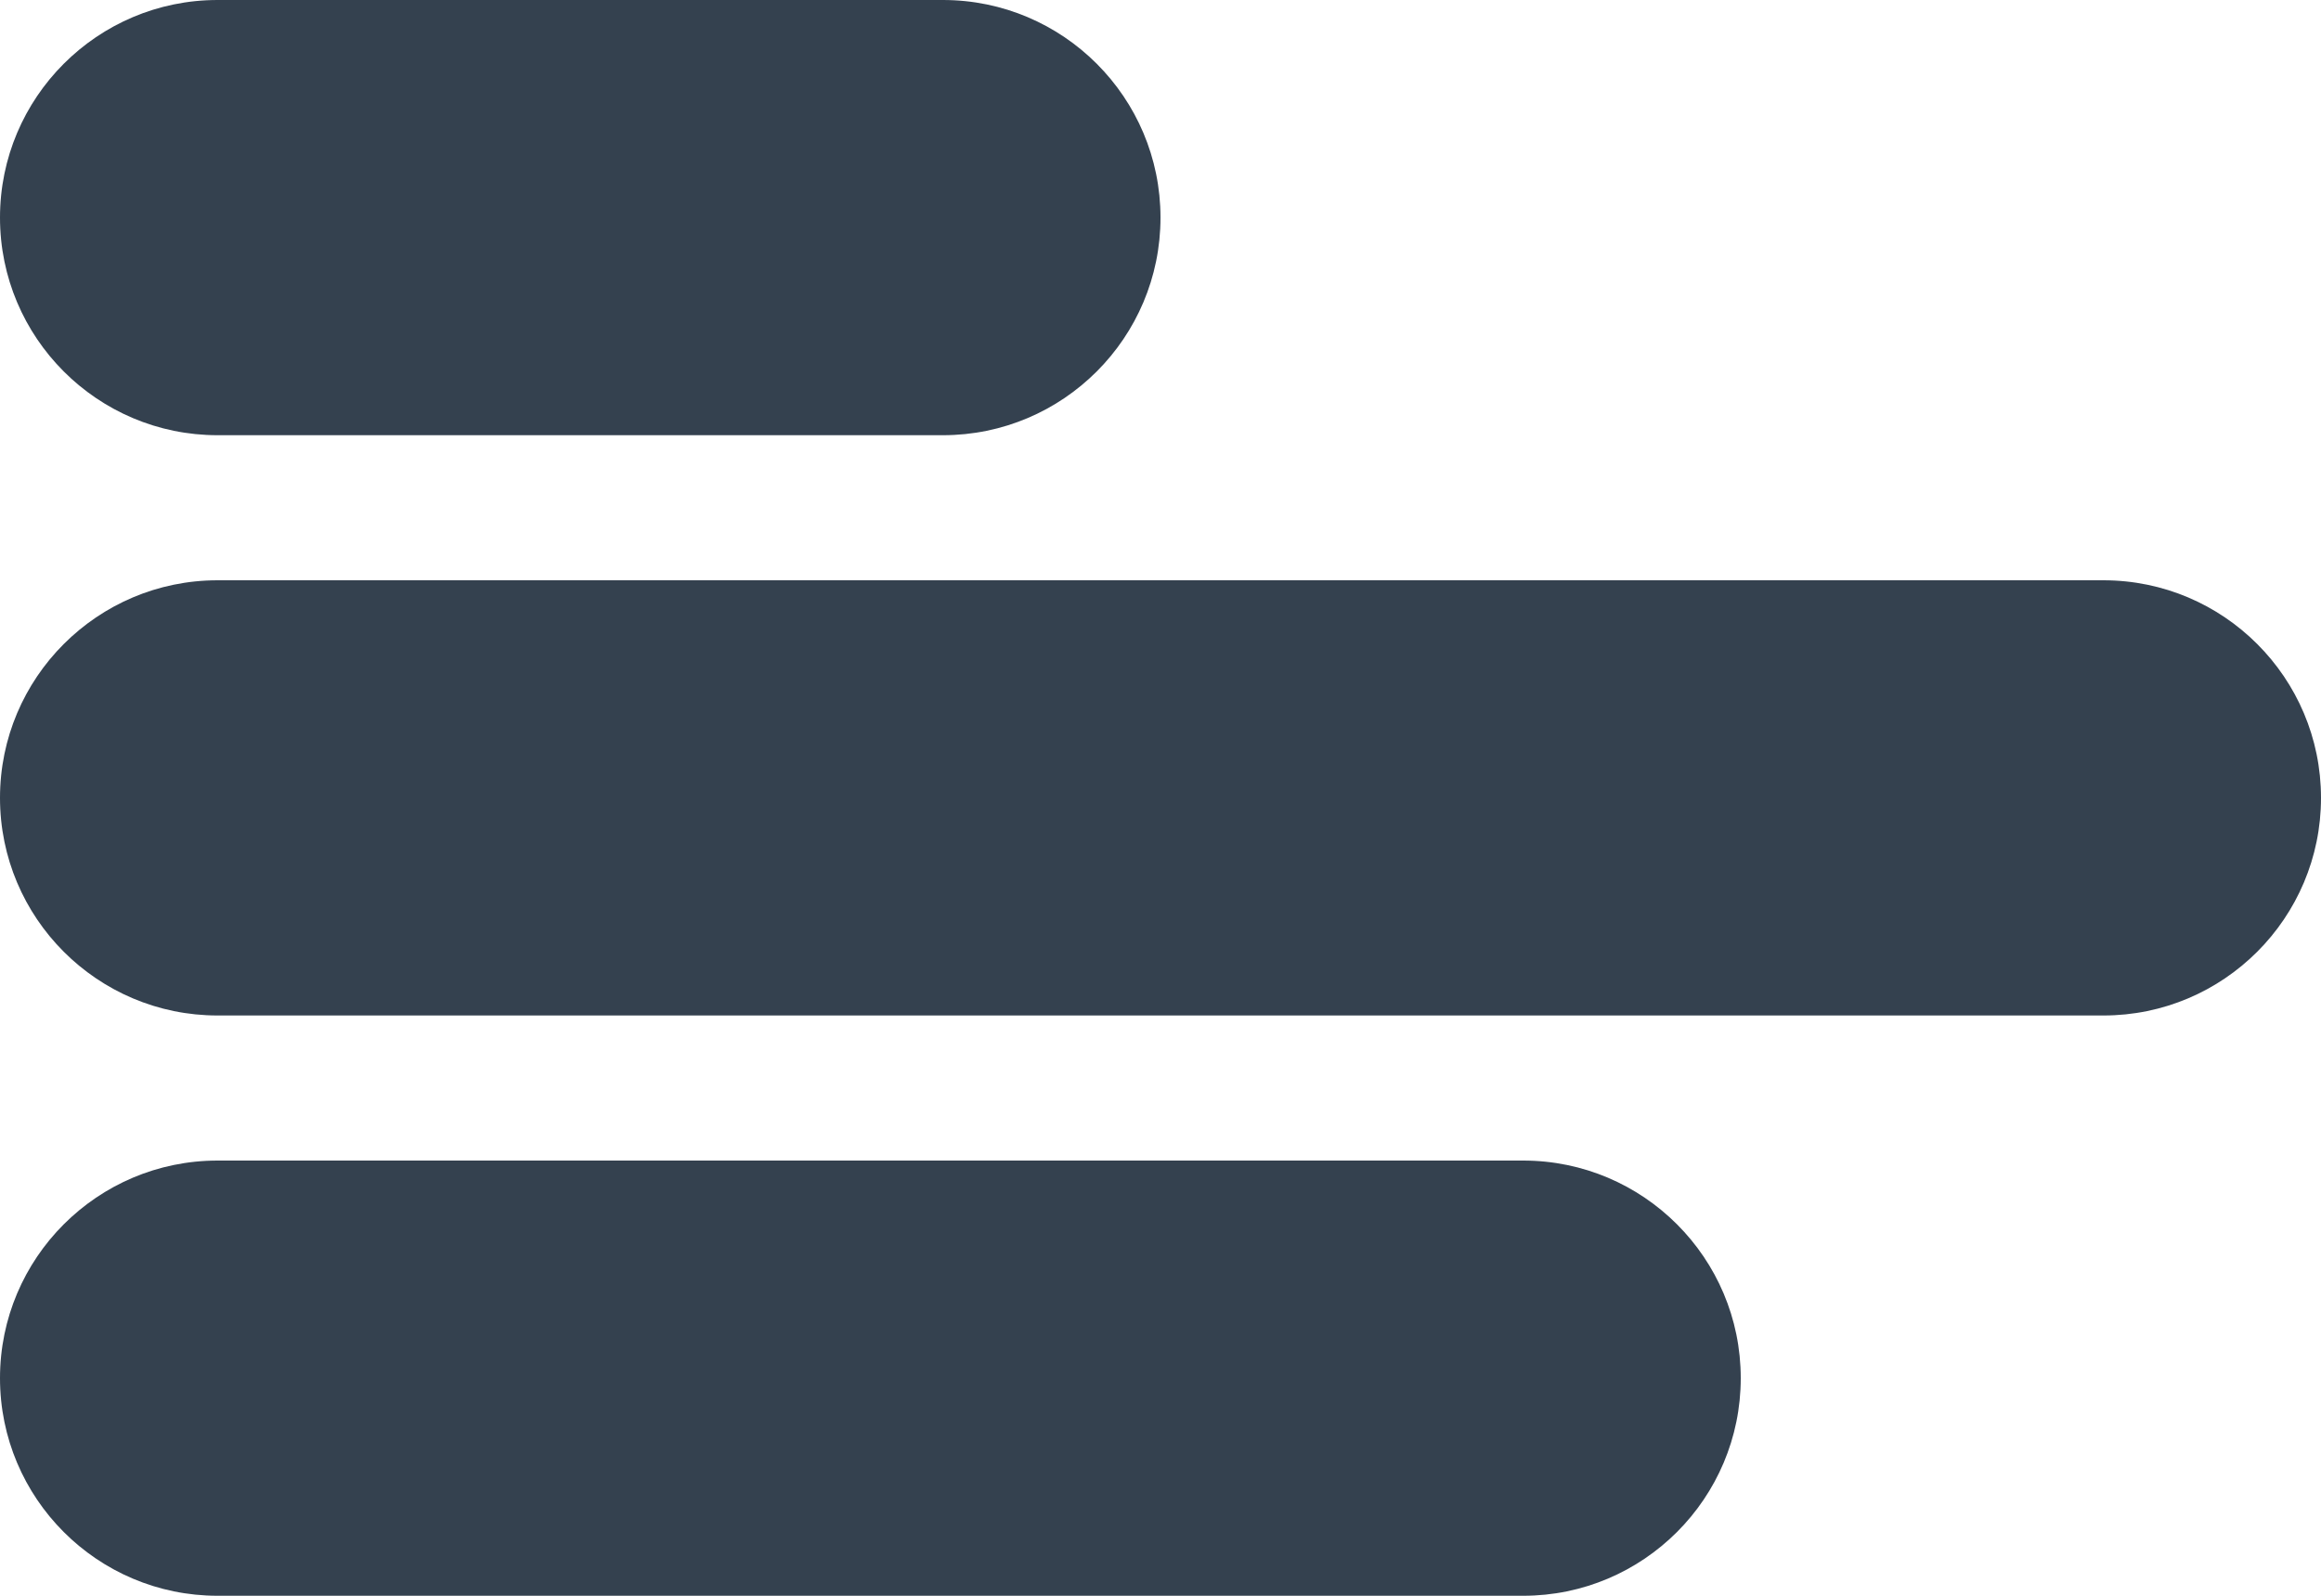
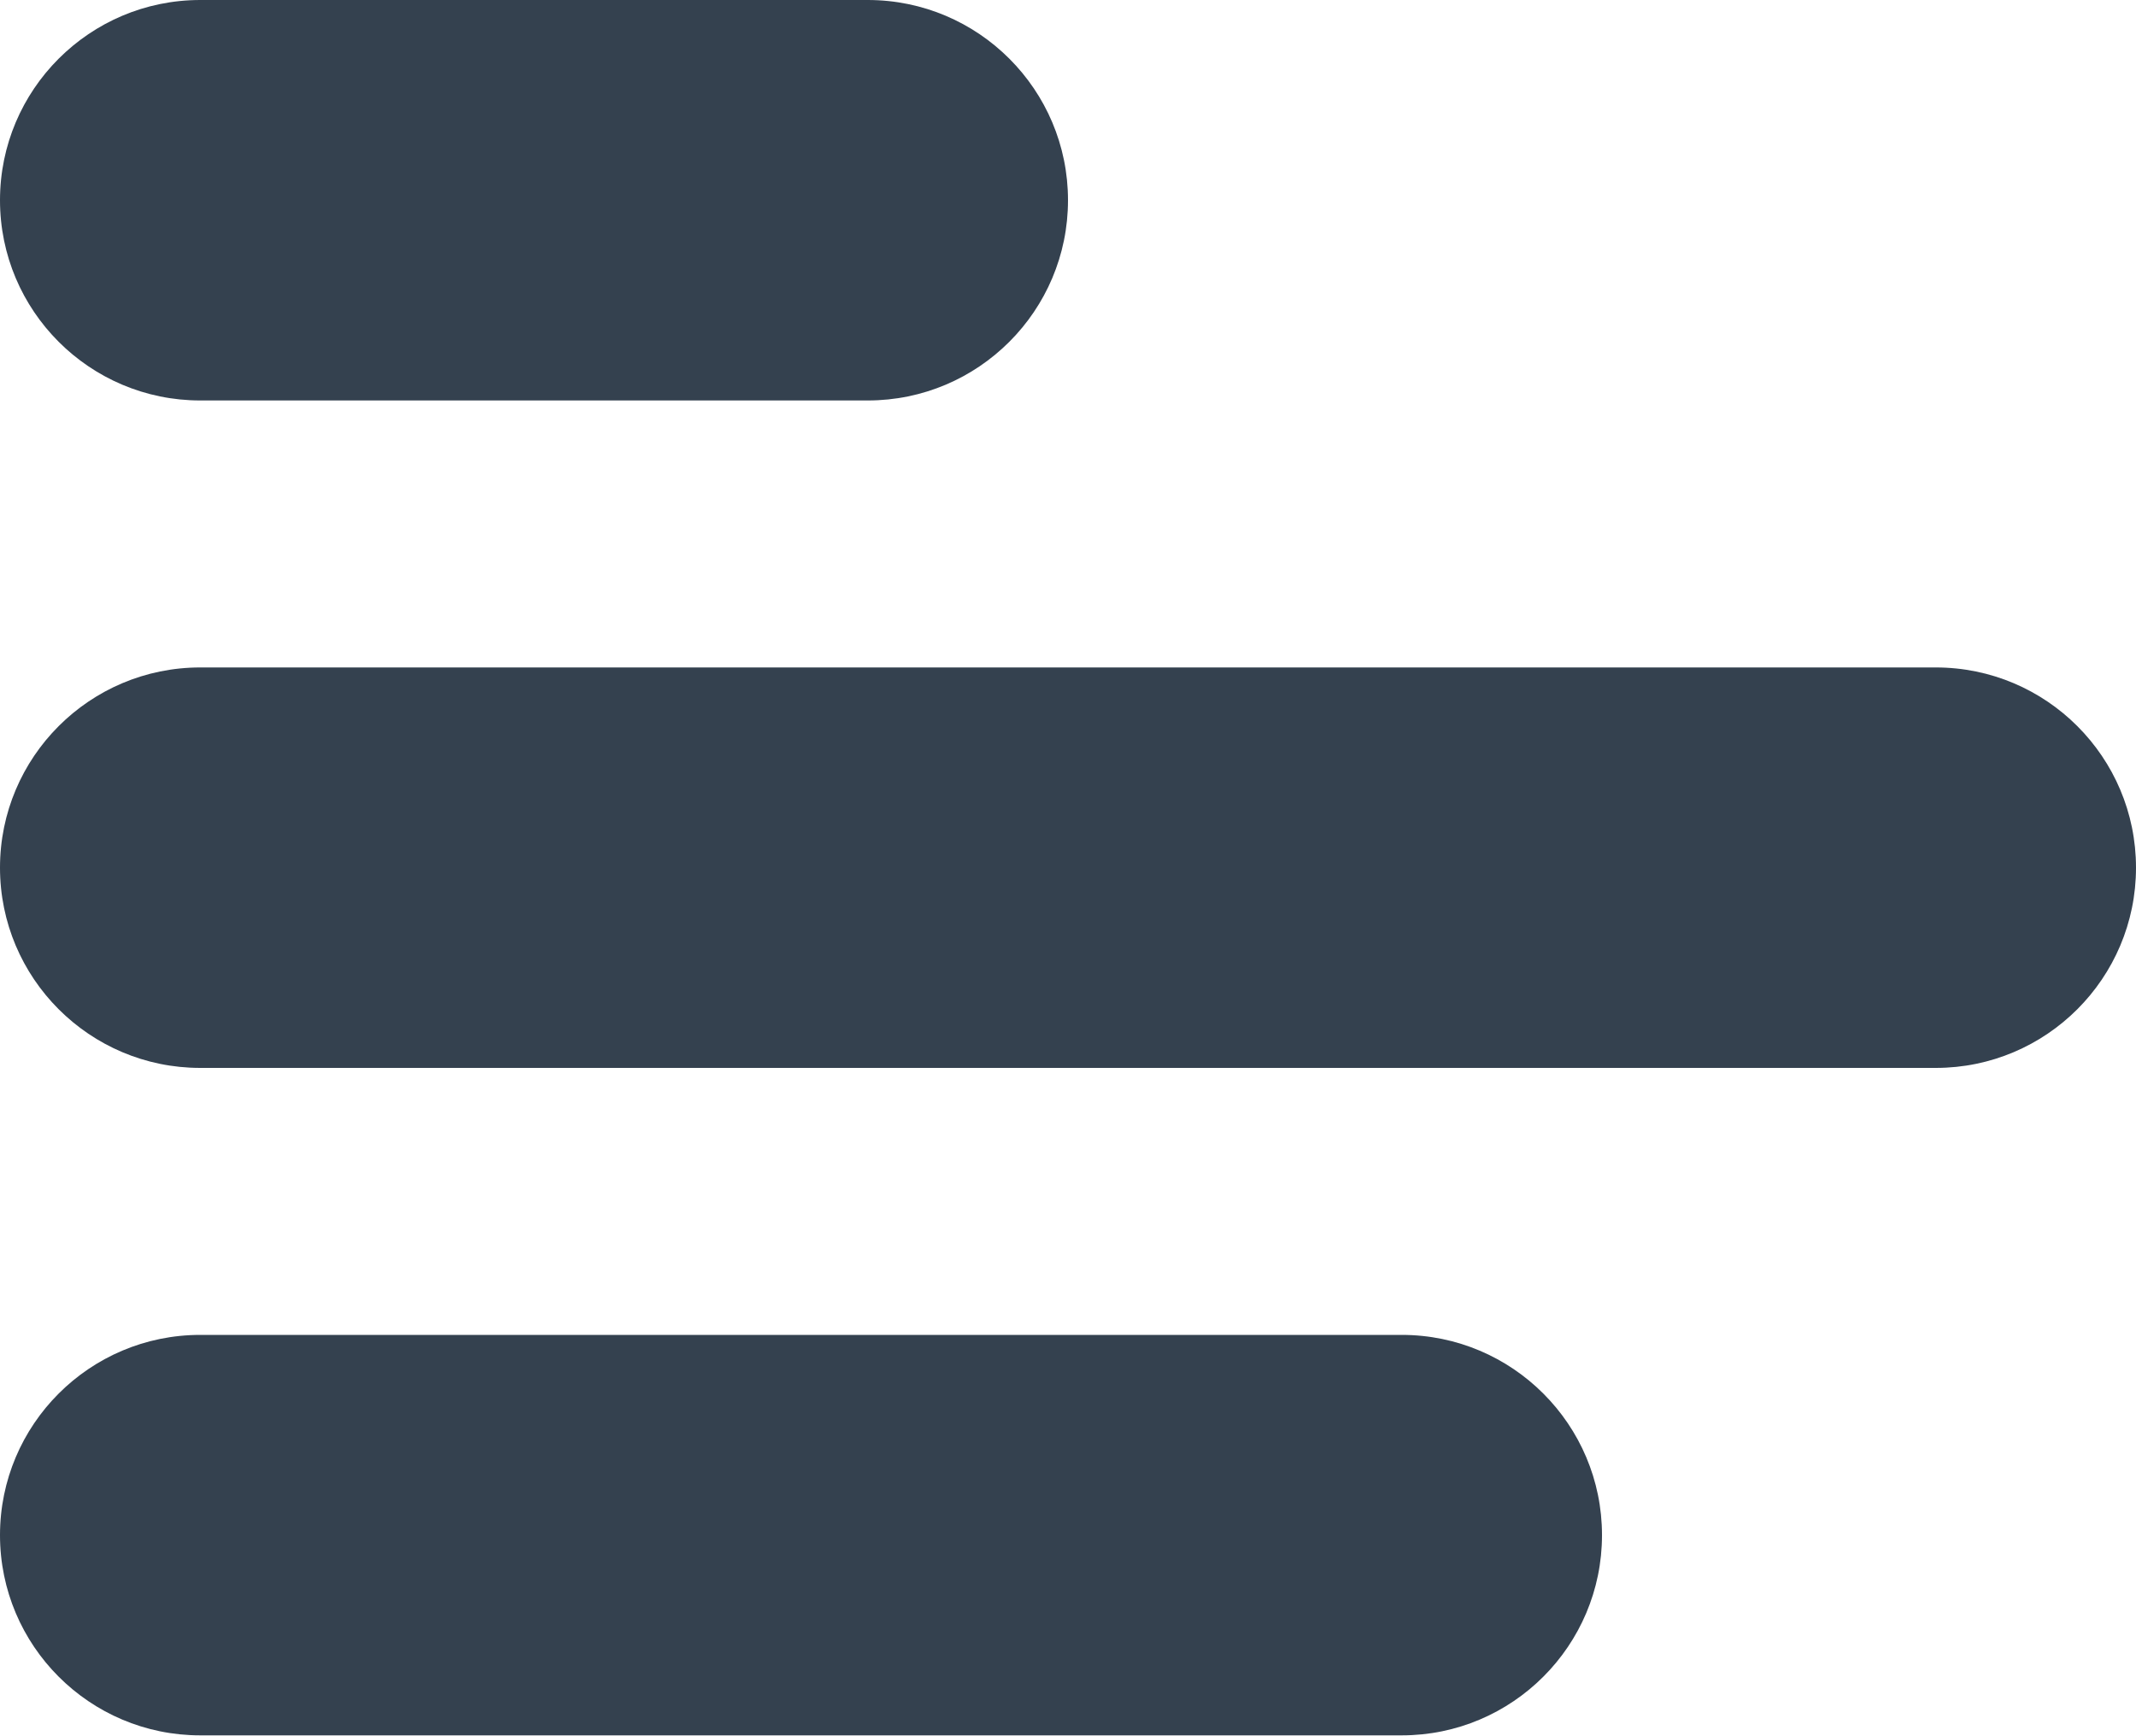
- <svg xmlns="http://www.w3.org/2000/svg" width="16px" height="11px" viewBox="0 0 16 11" version="1.1">
+ <svg xmlns="http://www.w3.org/2000/svg" width="16px" height="13px" viewBox="0 0 16 13" version="1.1">
  <g id="Polls" stroke="none" stroke-width="1" fill="none" fill-rule="evenodd">
-     <g id="Poll:-Start" transform="translate(-838, -384)" fill="#34414F">
-       <g id="Group-4" transform="translate(320, 380)">
-         <path d="M519.5,4 L524.5,4 C525.328,4 526,4.672 526,5.5 C526,6.328 525.328,7 524.5,7 L519.5,7 C518.672,7 518,6.328 518,5.5 C518,4.672 518.672,4 519.5,4 Z M519.5,8 L532.5,8 C533.328,8 534,8.672 534,9.5 C534,10.328 533.328,11 532.5,11 L519.5,11 C518.672,11 518,10.328 518,9.5 C518,8.672 518.672,8 519.5,8 Z M519.5,12 L528.5,12 C529.328,12 530,12.672 530,13.5 C530,14.328 529.328,15 528.5,15 L519.5,15 C518.672,15 518,14.328 518,13.5 C518,12.672 518.672,12 519.5,12 Z" id="Combined-Shape" />
+     <g id="Poll:-Start" transform="translate(-802, -262)" fill="#34414F">
+       <g id="Group-2" transform="translate(320, 40)">
+         <path d="M483.5,222 L488.5,222 C489.328,222 490,222.672 490,223.5 C490,224.328 489.328,225 488.5,225 L483.5,225 C482.672,225 482,224.328 482,223.5 C482,222.672 482.672,222 483.5,222 Z M483.5,227 L496.5,227 C497.328,227 498,227.672 498,228.5 C498,229.328 497.328,230 496.5,230 L483.5,230 C482.672,230 482,229.328 482,228.5 C482,227.672 482.672,227 483.5,227 Z M483.5,232 L492.5,232 C493.328,232 494,232.672 494,233.5 C494,234.328 493.328,235 492.5,235 L483.5,235 C482.672,235 482,234.328 482,233.5 C482,232.672 482.672,232 483.5,232 Z" id="Combined-Shape" />
      </g>
    </g>
  </g>
</svg>
